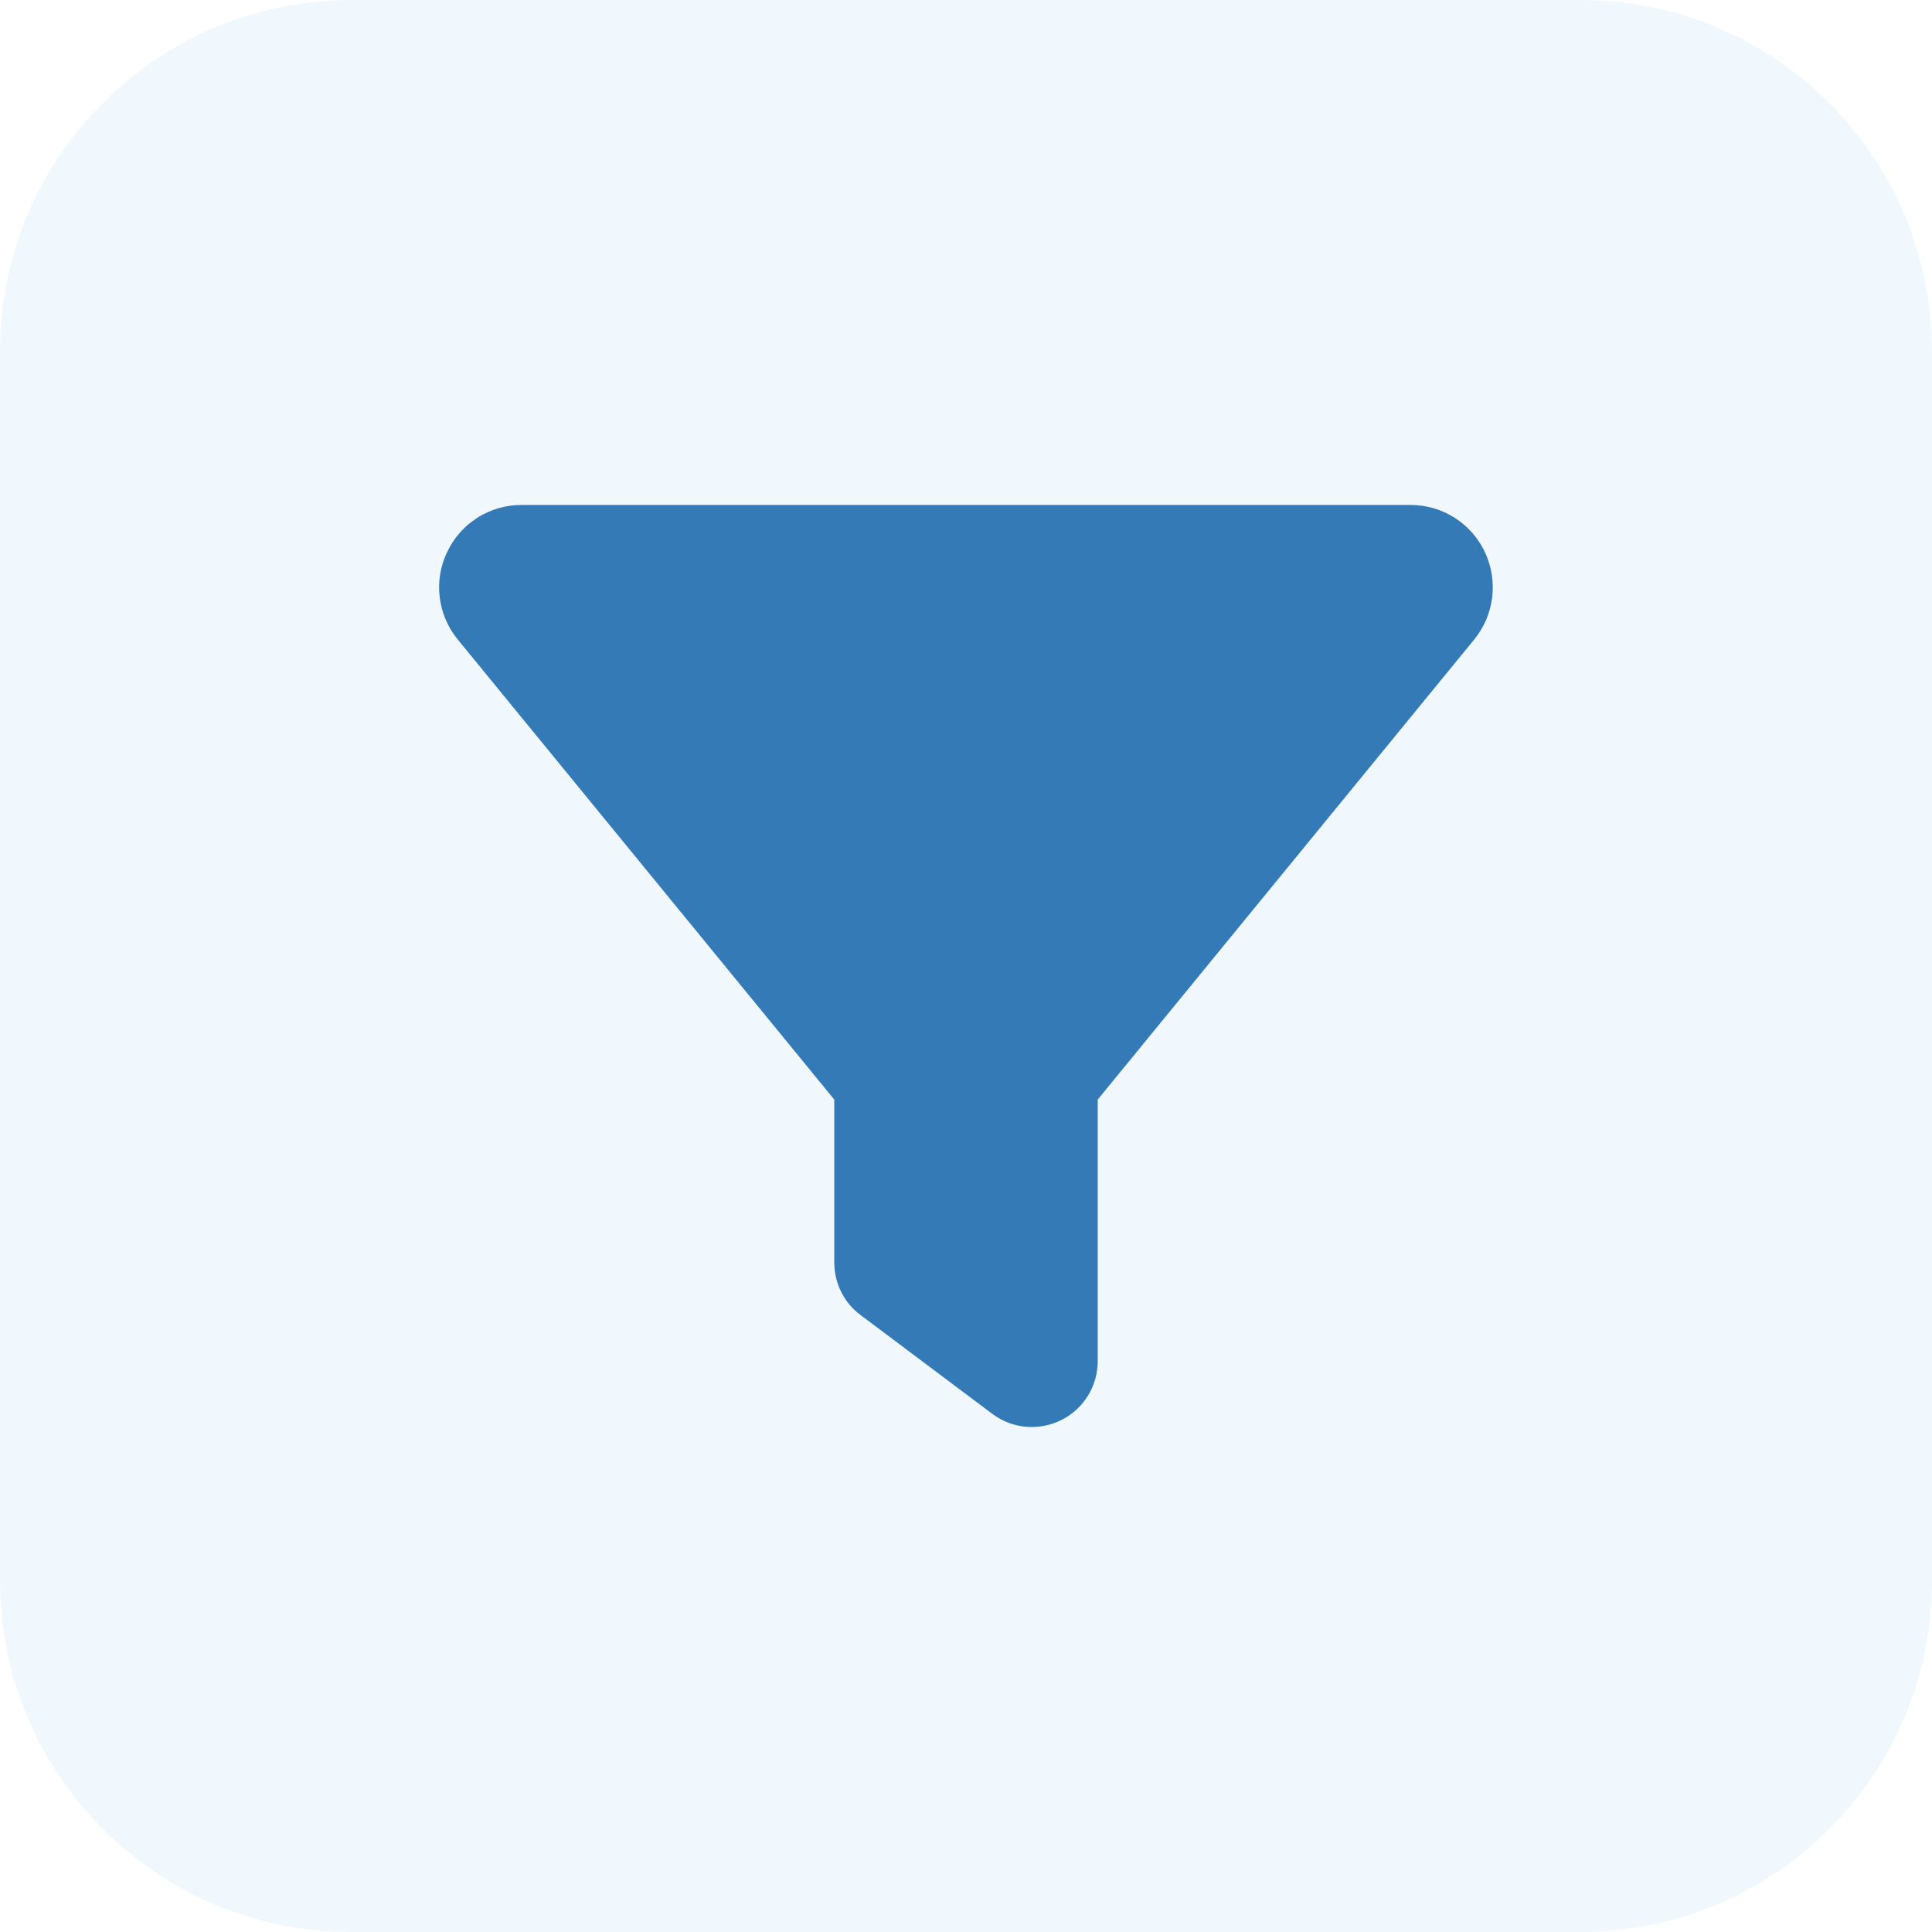
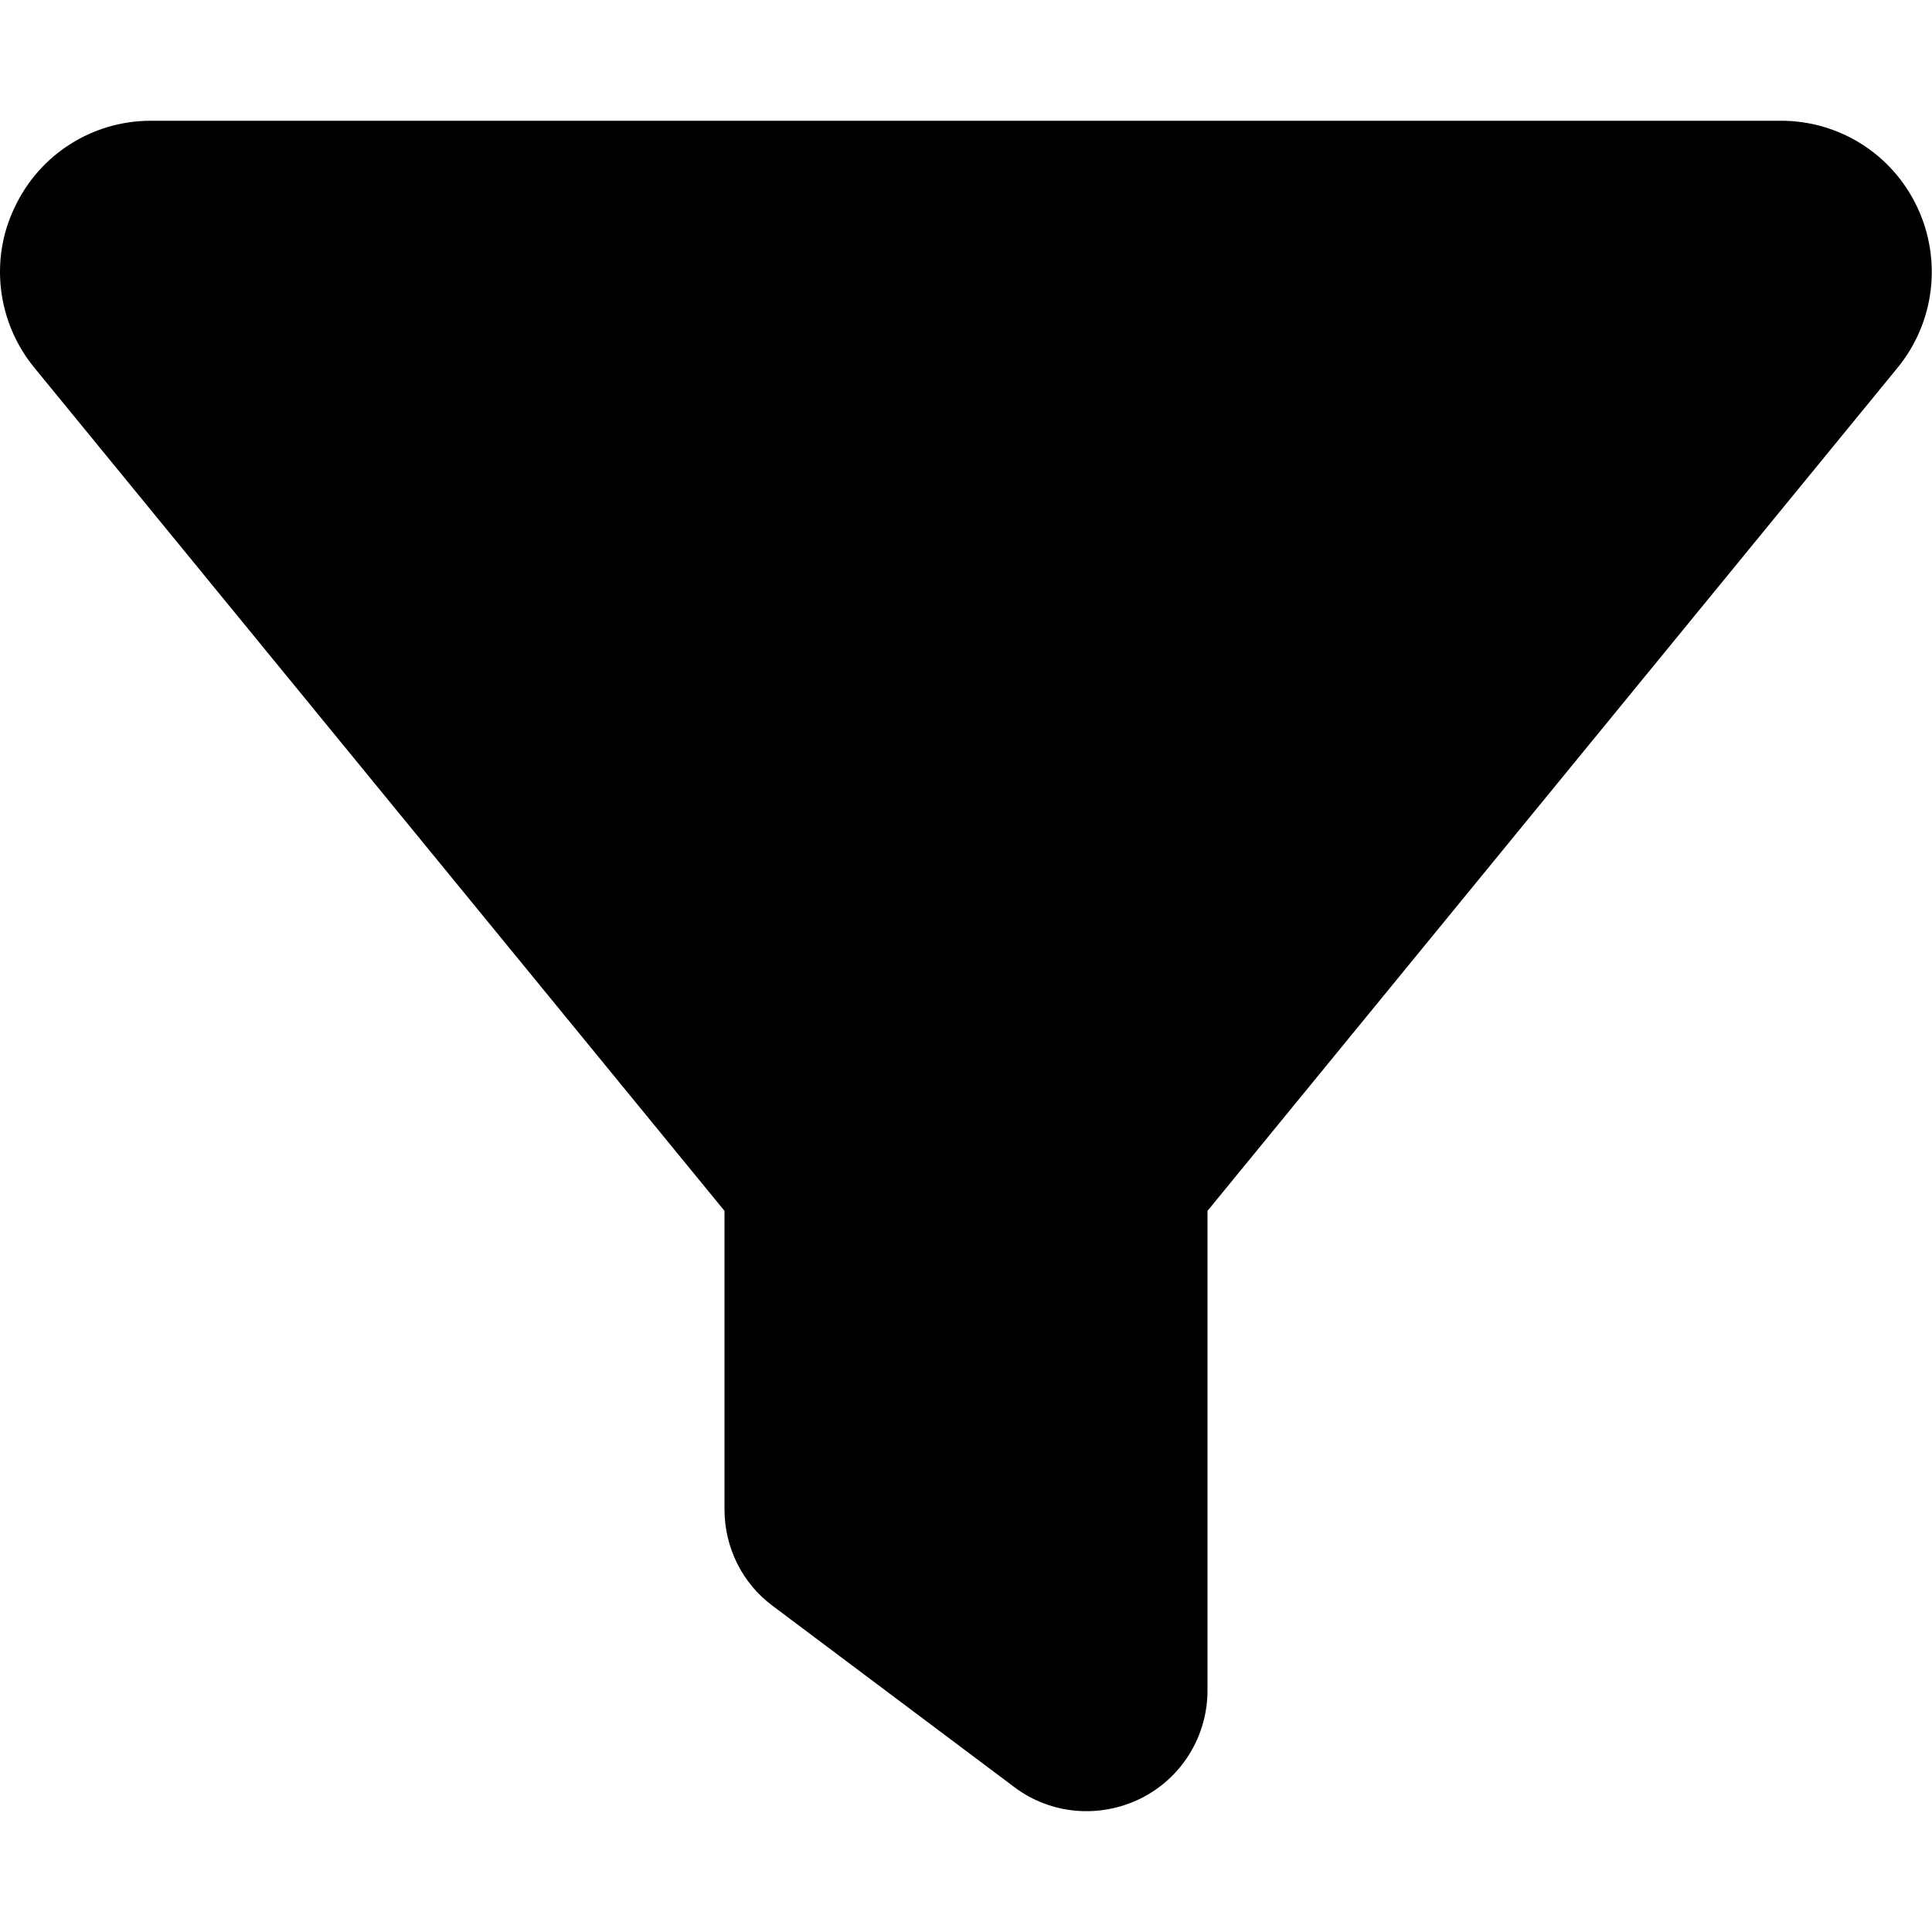
- <svg xmlns="http://www.w3.org/2000/svg" width="44" height="44" viewBox="0 0 44 44" fill="none">
-   <rect width="44" height="44" rx="8" fill="#F1F8FD" />
-   <path d="M10.183 12.573C10.492 11.917 11.148 11.5 11.875 11.5H32.125C32.851 11.5 33.508 11.917 33.817 12.573C34.126 13.23 34.033 14.003 33.573 14.566L25 25.042V31C25 31.567 24.681 32.087 24.17 32.341C23.659 32.594 23.054 32.542 22.6 32.2L19.6 29.95C19.22 29.669 19 29.223 19 28.75V25.042L10.422 14.561C9.967 14.003 9.869 13.225 10.183 12.573Z" fill="#337AB7" />
+ <svg xmlns="http://www.w3.org/2000/svg" width="16" height="16" viewBox="0 0 16 16">
+   <defs />
+   <path d="M0.122,1.716 C0.328,1.278 0.765,1 1.25,1 L14.75,1 C15.234,1 15.672,1.278 15.878,1.716 C16.084,2.153 16.022,2.669 15.716,3.044 L10,10.028 L10,14 C10,14.378 9.787,14.725 9.447,14.894 C9.106,15.062 8.703,15.028 8.4,14.8 L6.4,13.3 C6.147,13.113 6,12.816 6,12.5 L6,10.028 L0.281,3.041 C-0.022,2.669 -0.088,2.15 0.122,1.716 Z" />
</svg>
